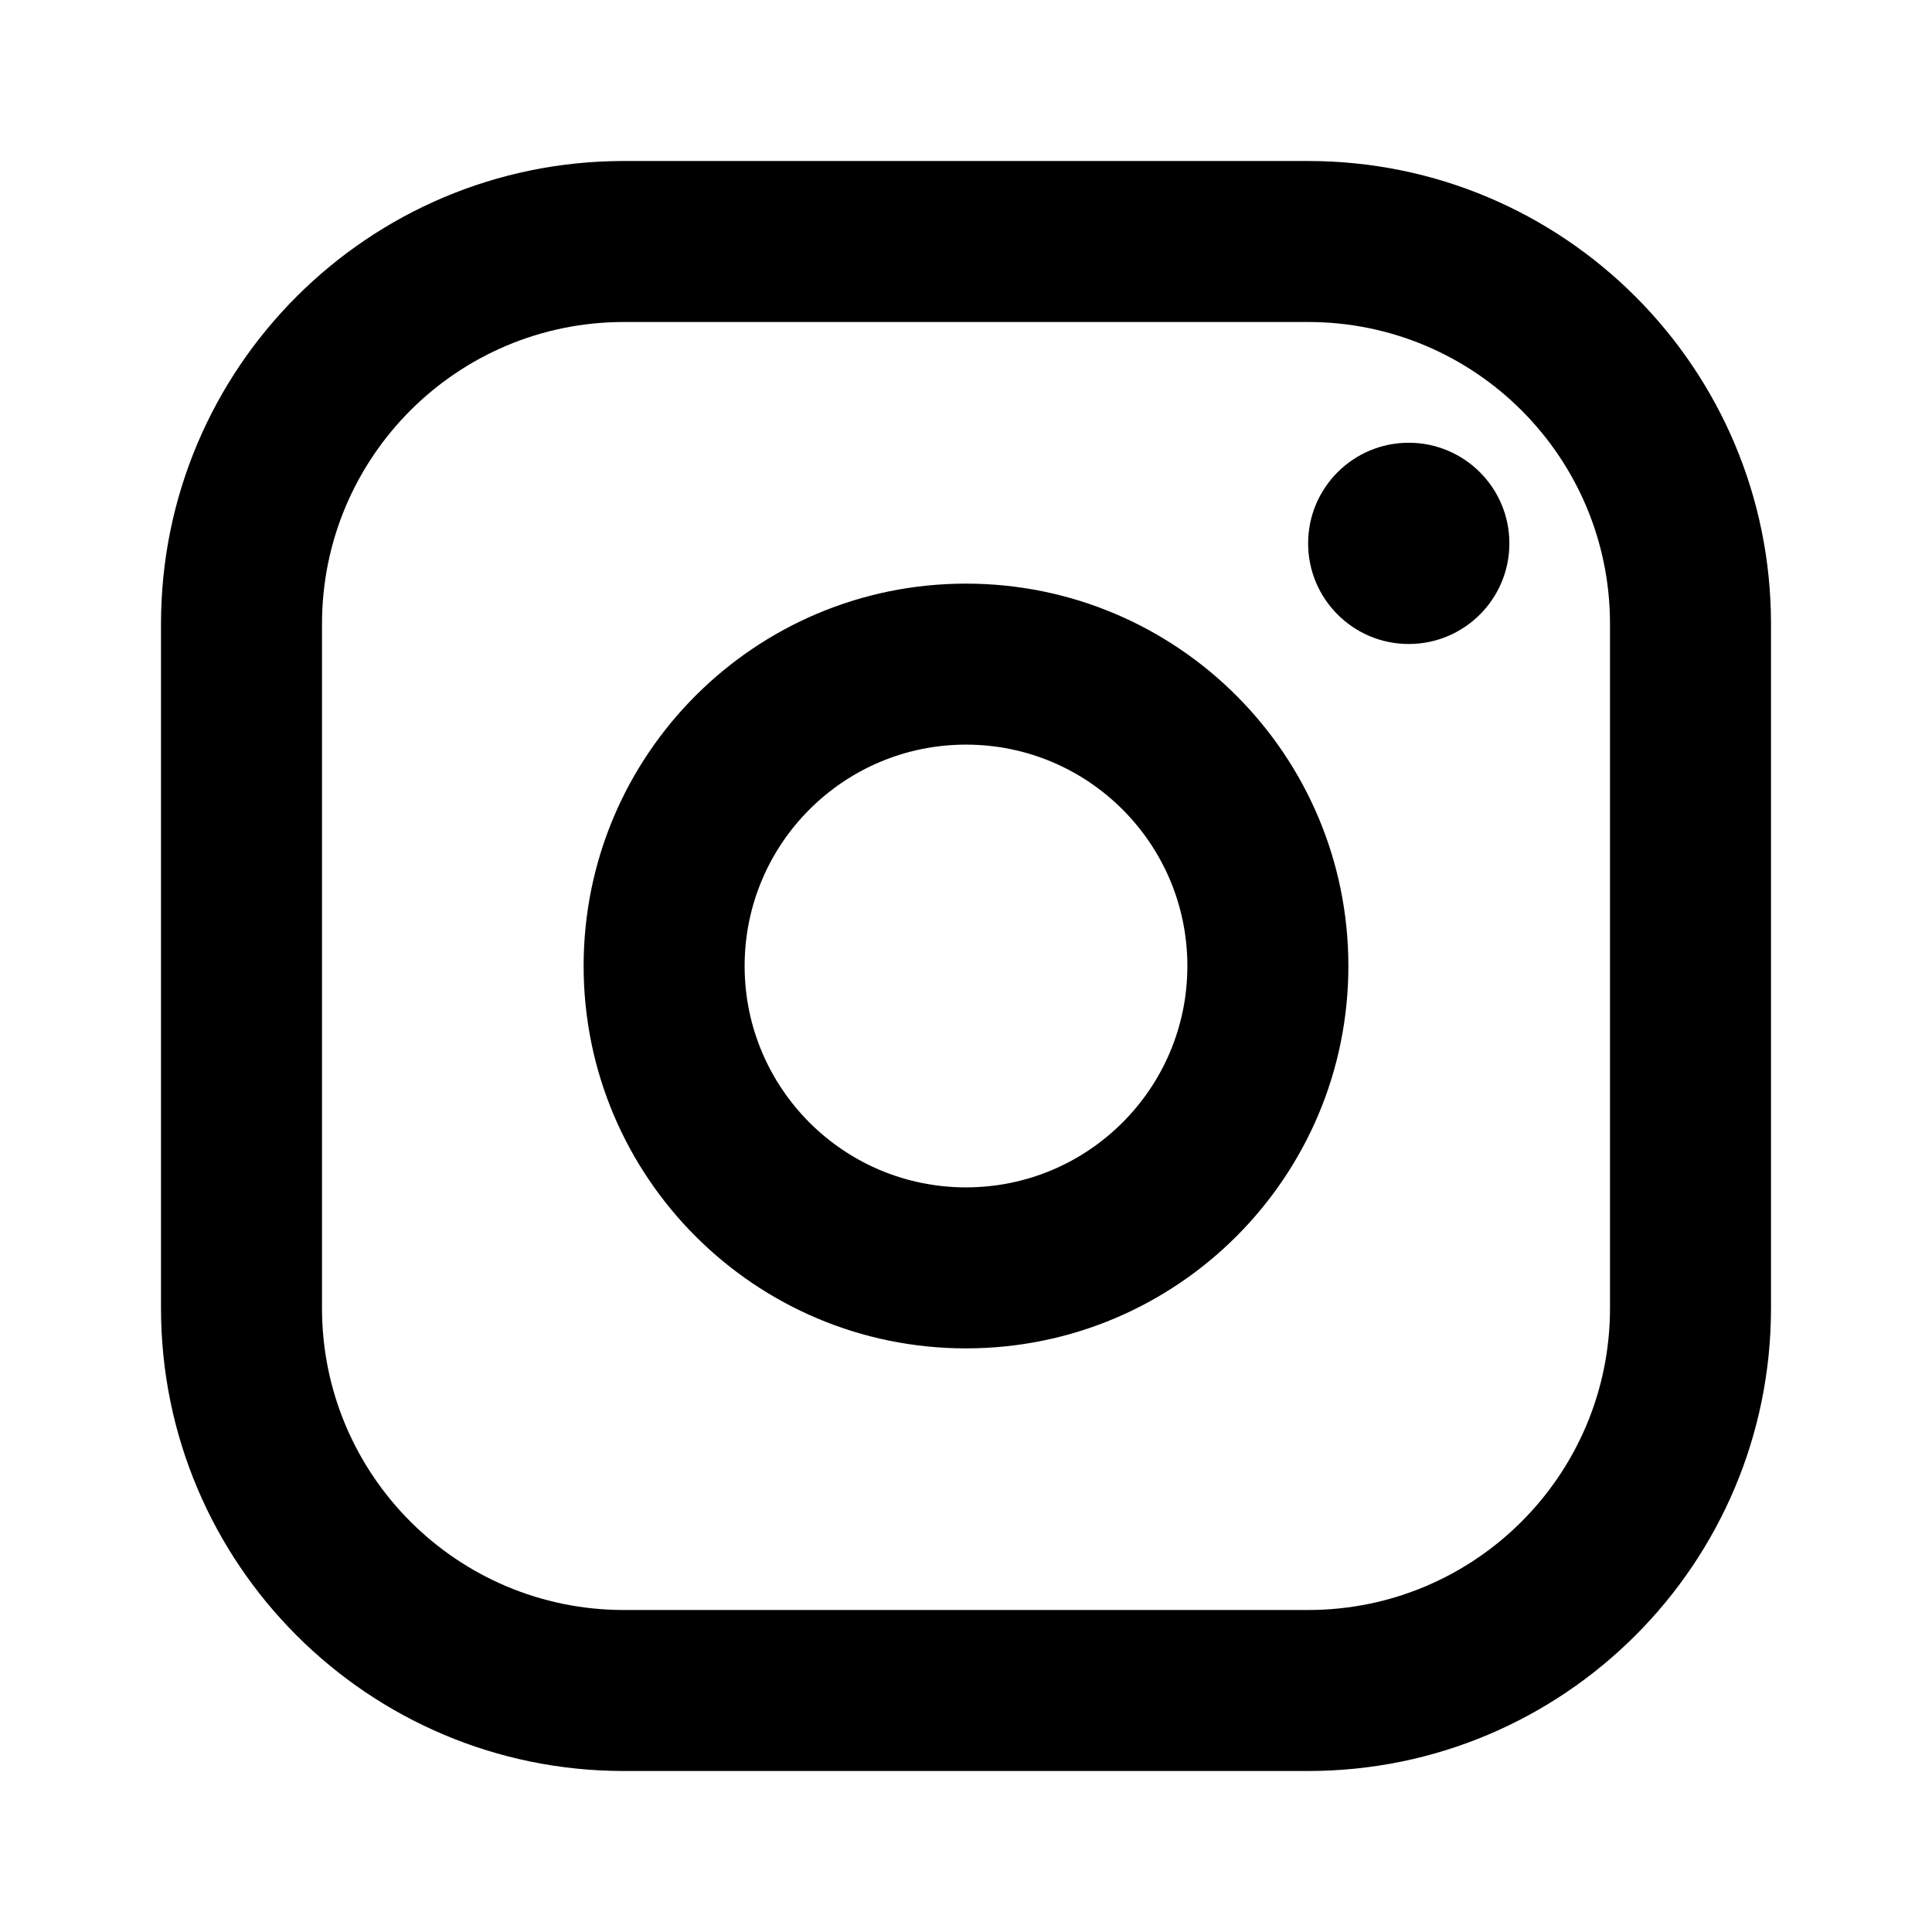
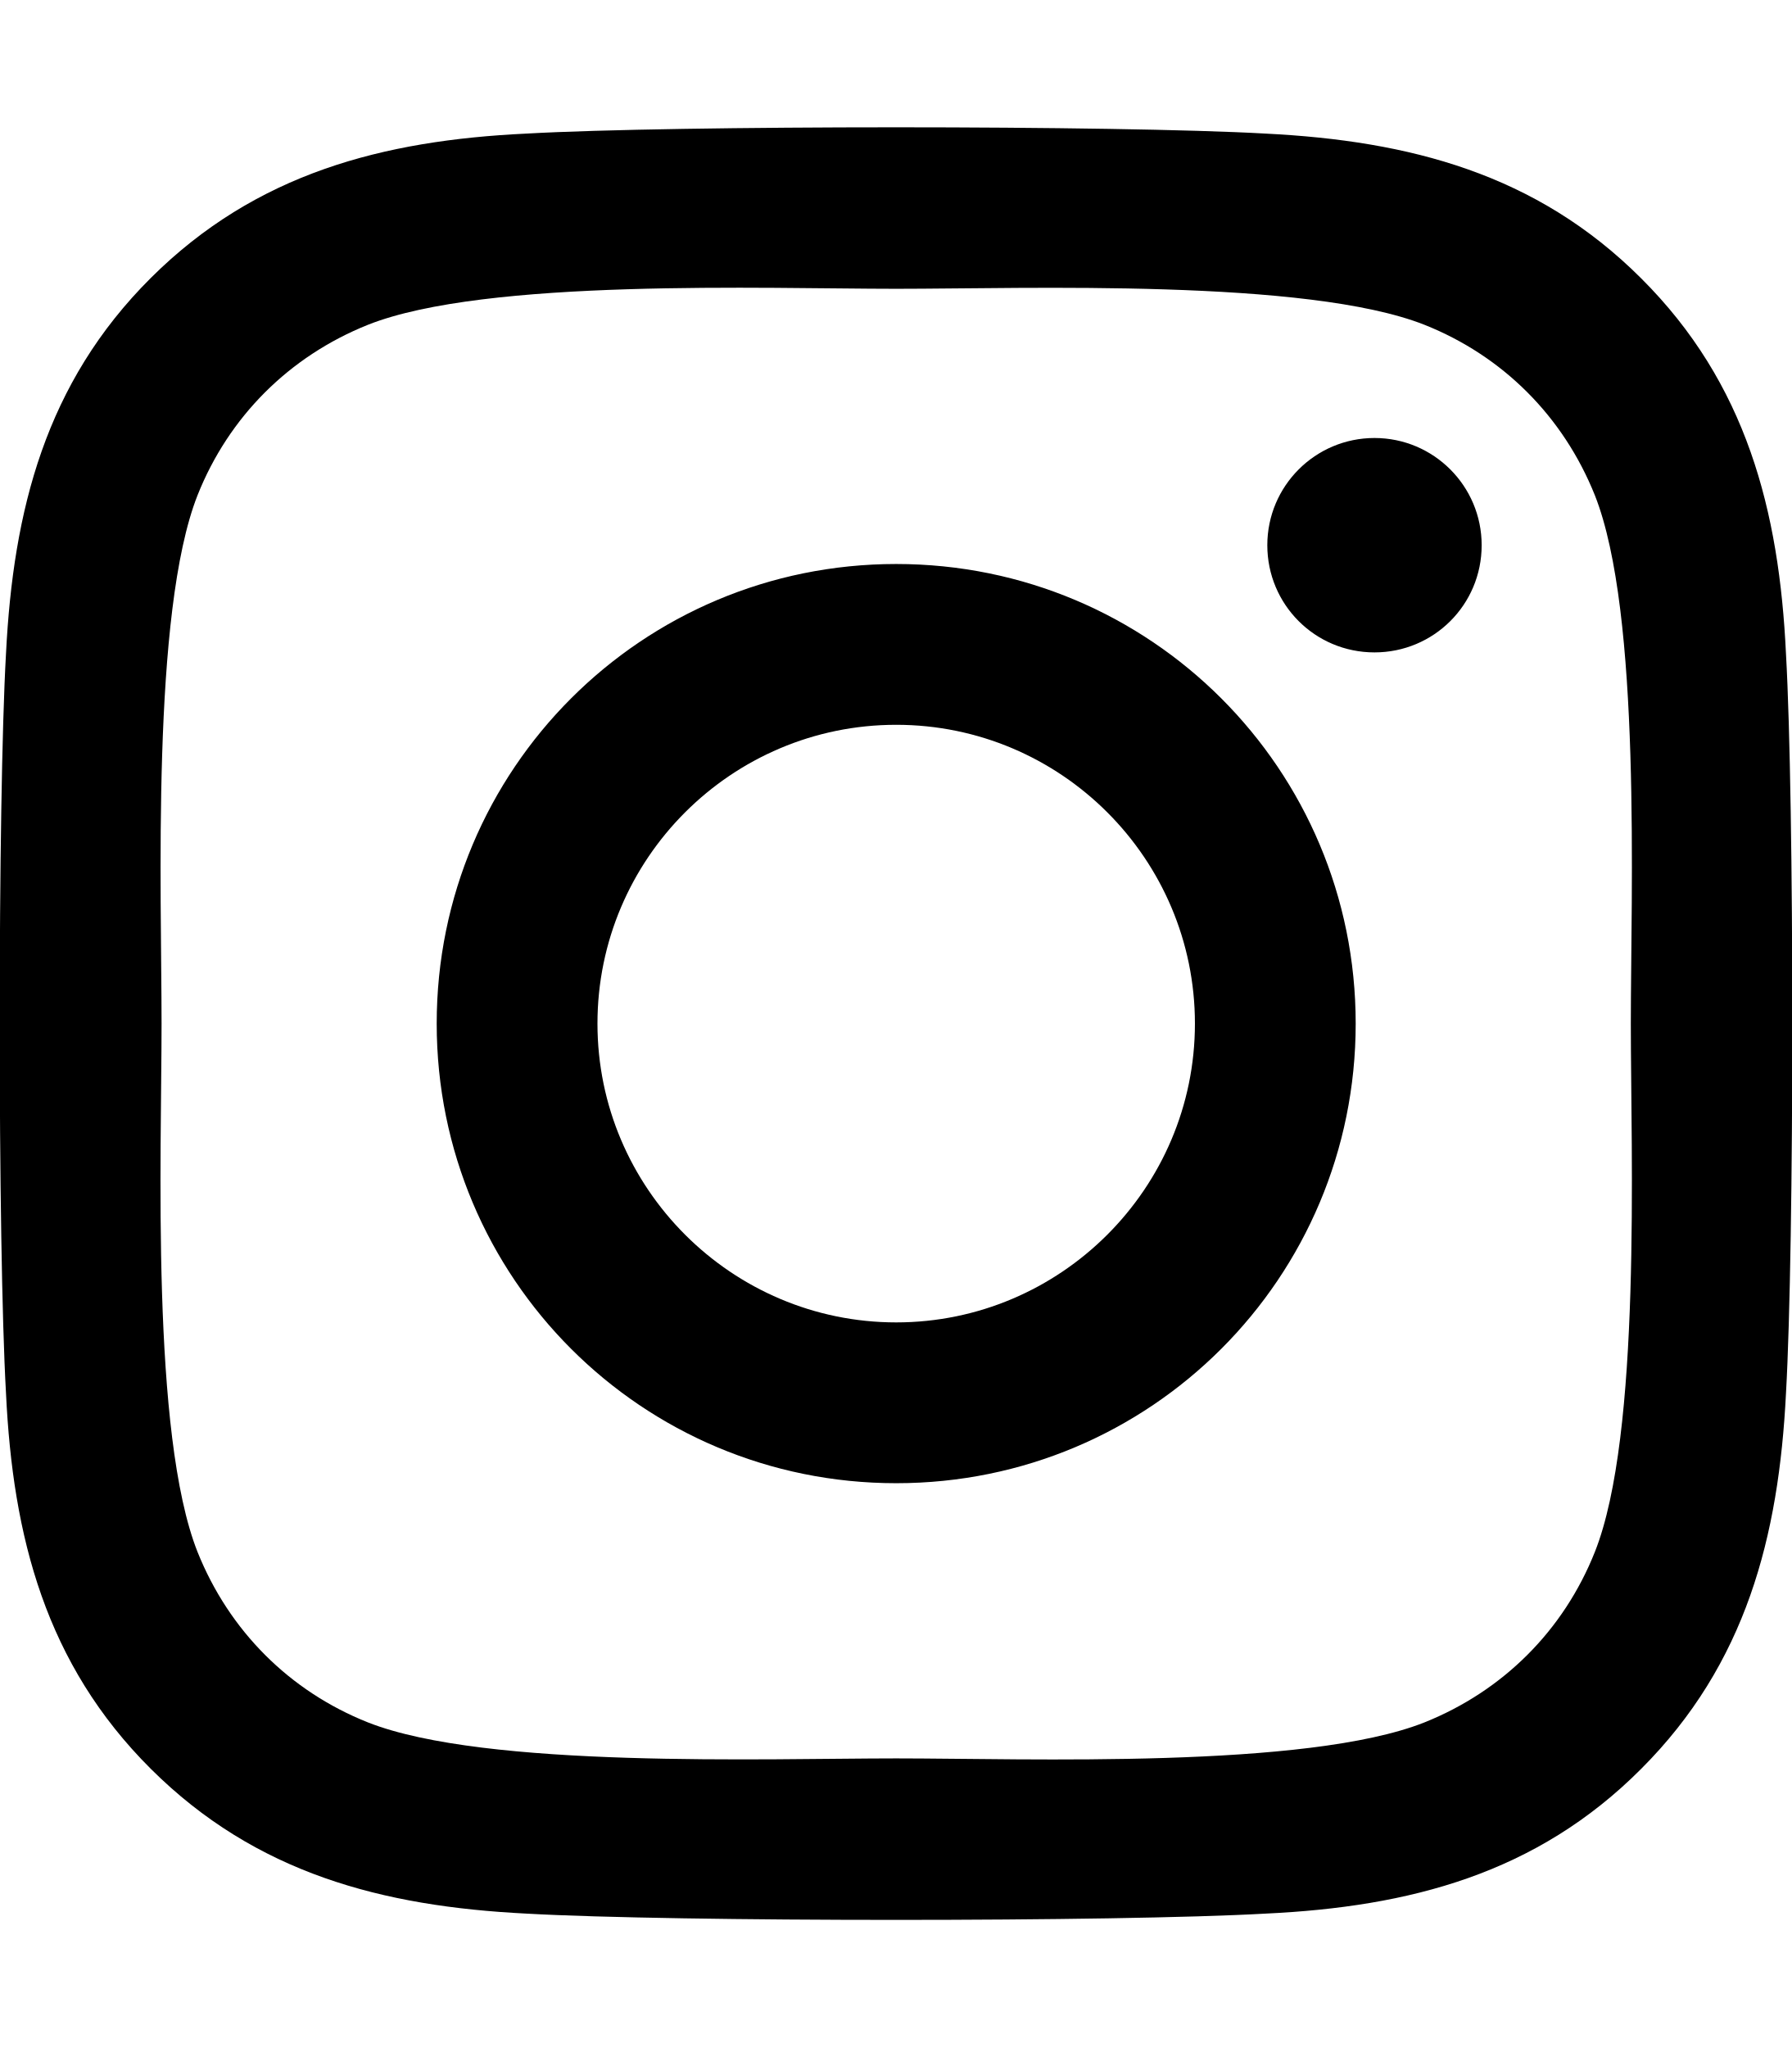
- <svg xmlns="http://www.w3.org/2000/svg" viewBox="0 0 24 24">
-   <path fill-rule="evenodd" clip-rule="evenodd" d="M7.75 2h8.5A5.75 5.75 0 0 1 22 7.75v8.5A5.75 5.75 0 0 1 16.25 22h-8.5A5.75 5.75 0 0 1 2 16.25v-8.5A5.75 5.75 0 0 1 7.75 2Zm0 2A3.75 3.75 0 0 0 4 7.75v8.5A3.75 3.75 0 0 0 7.75 20h8.5A3.75 3.75 0 0 0 20 16.25v-8.5A3.75 3.75 0 0 0 16.25 4h-8.5ZM12 7.25a4.75 4.75 0 1 1 0 9.5 4.75 4.75 0 0 1 0-9.5Zm0 2a2.75 2.75 0 1 0 0 5.5 2.75 2.75 0 0 0 0-5.5Zm5.5-3.75a1.25 1.25 0 1 1 0 2.5 1.25 1.25 0 0 1 0-2.5Z" />
+ <svg xmlns="http://www.w3.org/2000/svg" width="448" height="512" viewBox="0 0 448 512">
+   <path fill="currentColor" d="M224.1 141c-63.6 0-114.9 51.3-114.9 114.9s51.3 114.9 114.9 114.9S339 319.5 339 255.9S287.7 141 224.1 141m0 189.6c-41.1 0-74.7-33.5-74.7-74.7s33.5-74.7 74.7-74.7s74.7 33.5 74.7 74.7s-33.6 74.7-74.7 74.7m146.4-194.3c0 14.9-12 26.8-26.8 26.8c-14.9 0-26.8-12-26.8-26.8s12-26.8 26.8-26.8s26.8 12 26.8 26.8m76.1 27.2c-1.7-35.9-9.9-67.7-36.2-93.9c-26.2-26.2-58-34.4-93.9-36.2c-37-2.1-147.9-2.1-184.9 0c-35.8 1.7-67.6 9.9-93.9 36.1s-34.4 58-36.2 93.9c-2.1 37-2.1 147.9 0 184.9c1.7 35.9 9.9 67.7 36.2 93.9s58 34.4 93.9 36.2c37 2.1 147.9 2.1 184.9 0c35.9-1.7 67.7-9.9 93.9-36.2c26.2-26.2 34.4-58 36.2-93.9c2.1-37 2.1-147.8 0-184.8M398.8 388c-7.8 19.6-22.9 34.7-42.6 42.6c-29.5 11.7-99.5 9-132.1 9s-102.7 2.6-132.1-9c-19.6-7.8-34.7-22.9-42.6-42.6c-11.7-29.5-9-99.5-9-132.1s-2.6-102.7 9-132.1c7.8-19.6 22.9-34.7 42.6-42.6c29.5-11.7 99.5-9 132.1-9s102.7-2.6 132.1 9c19.6 7.8 34.7 22.9 42.6 42.6c11.7 29.5 9 99.5 9 132.1s2.7 102.7-9 132.1" />
</svg>
